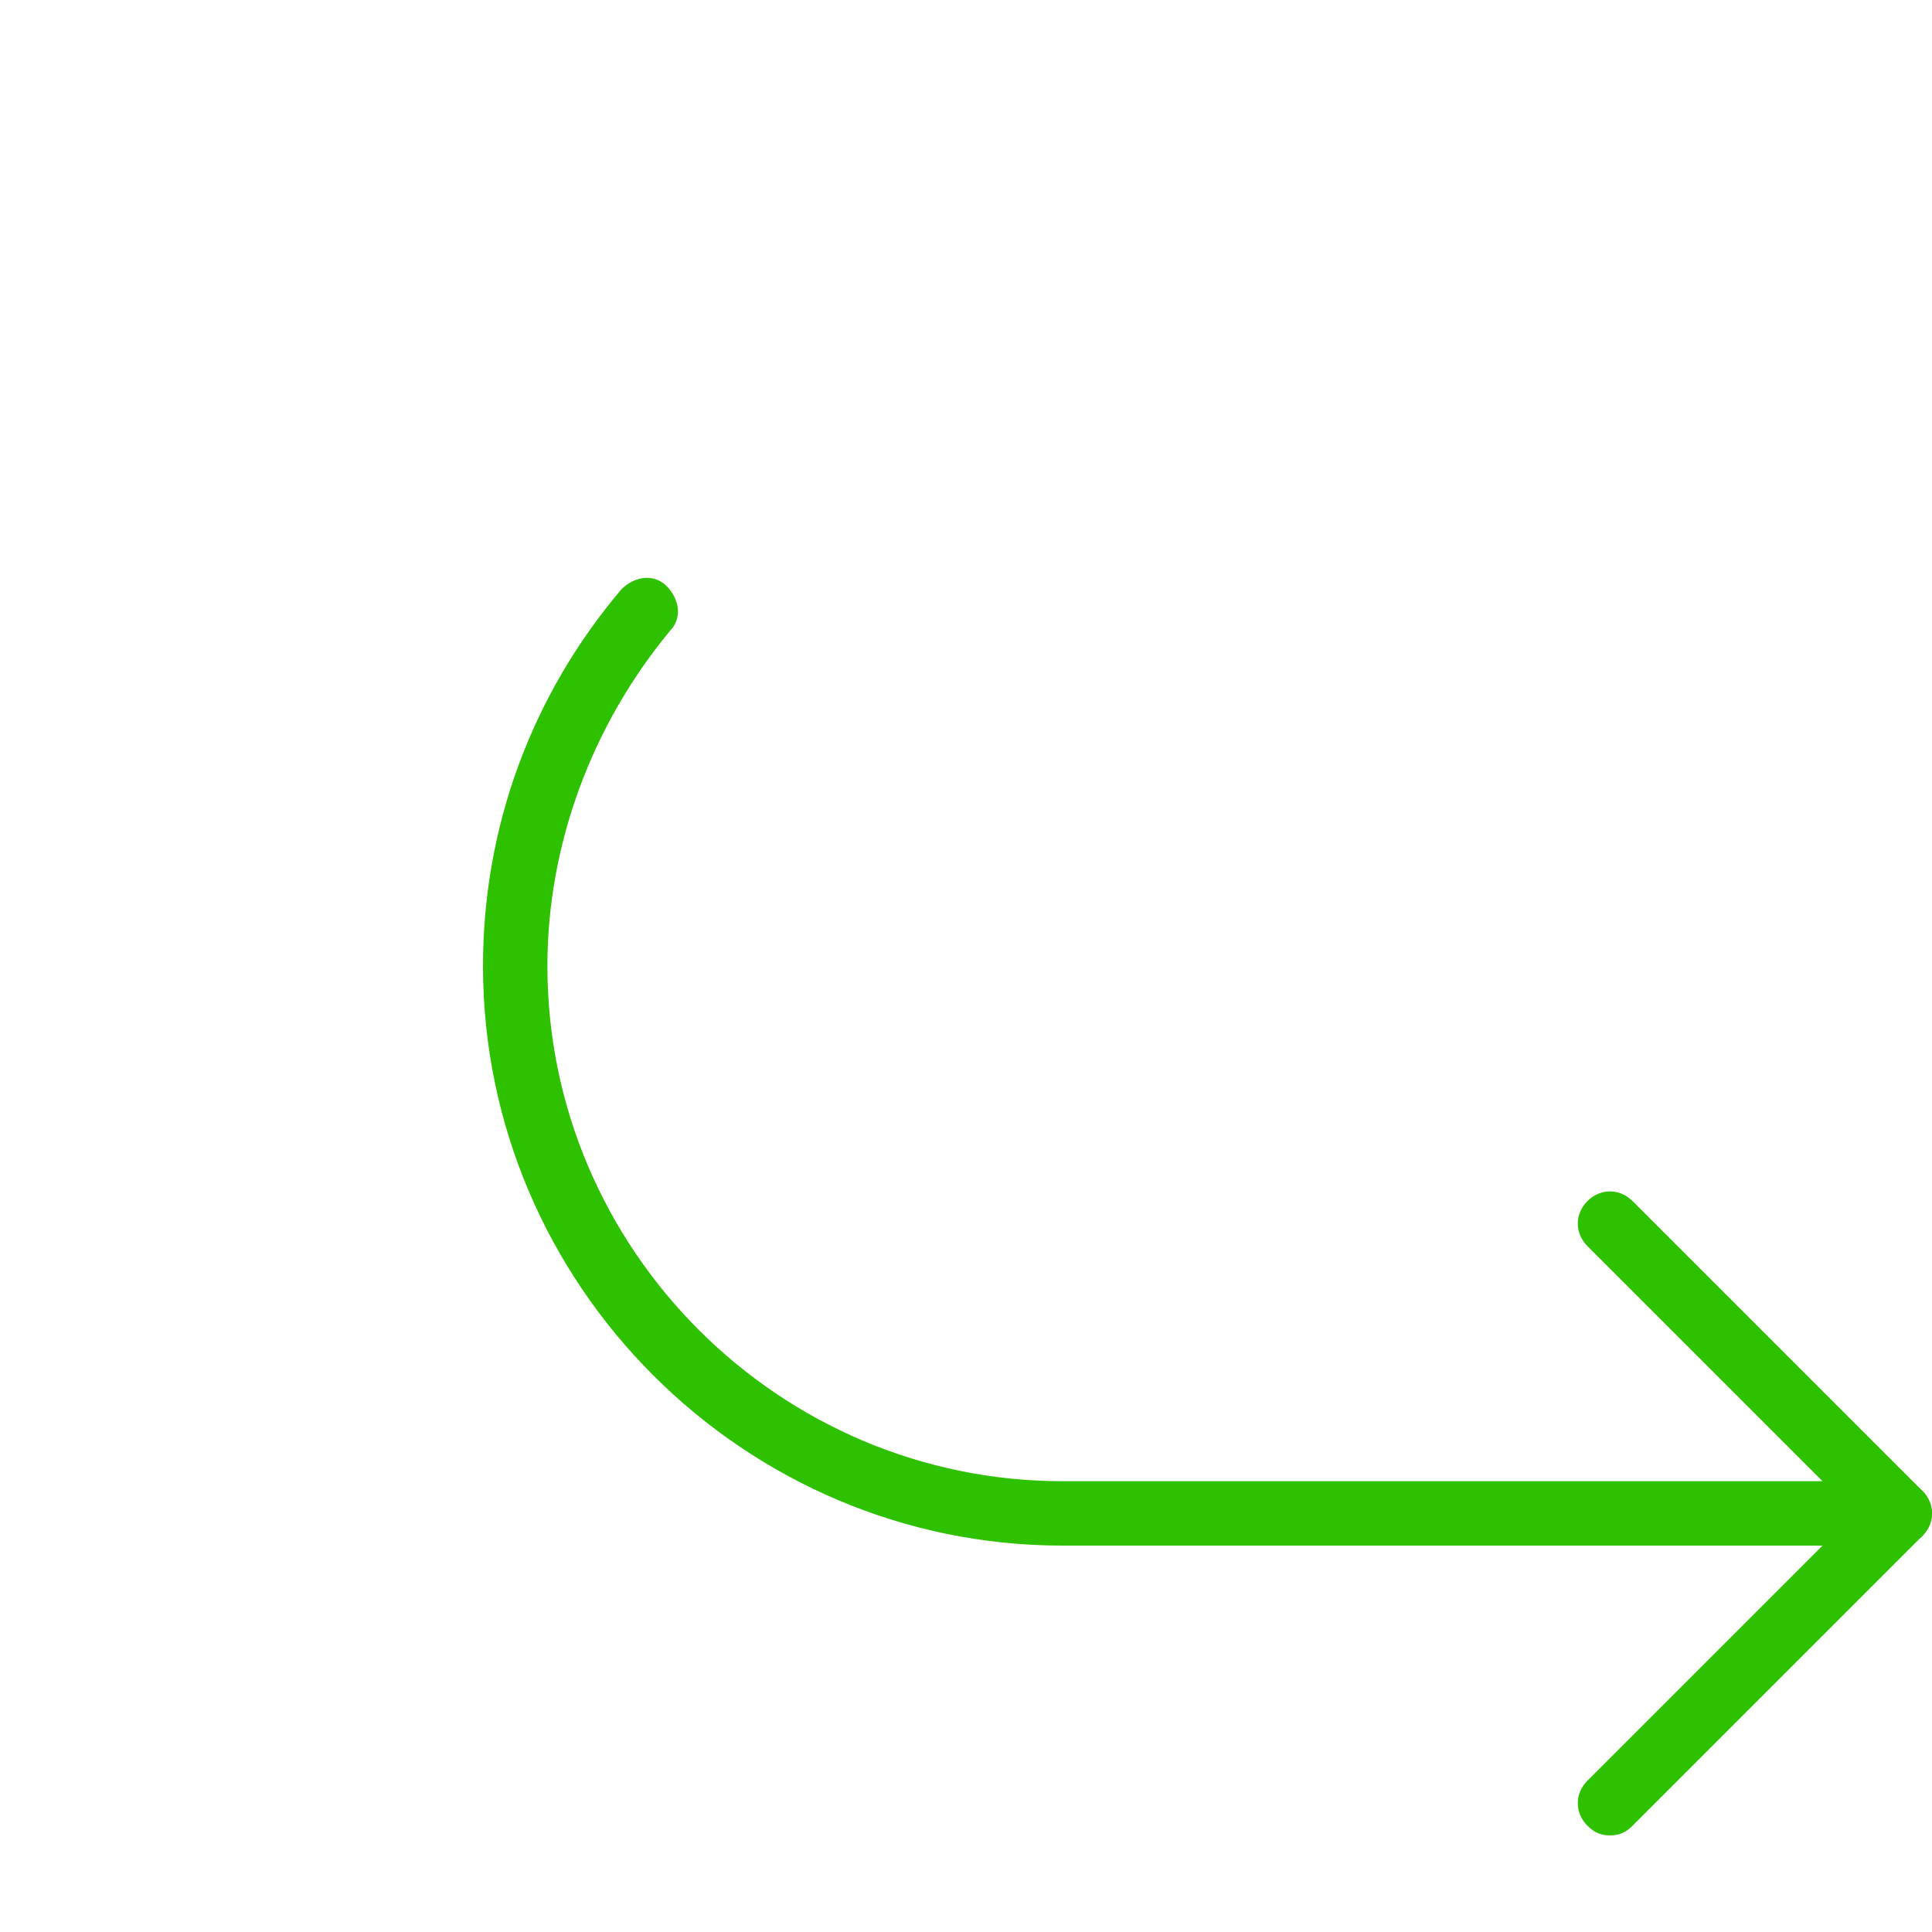
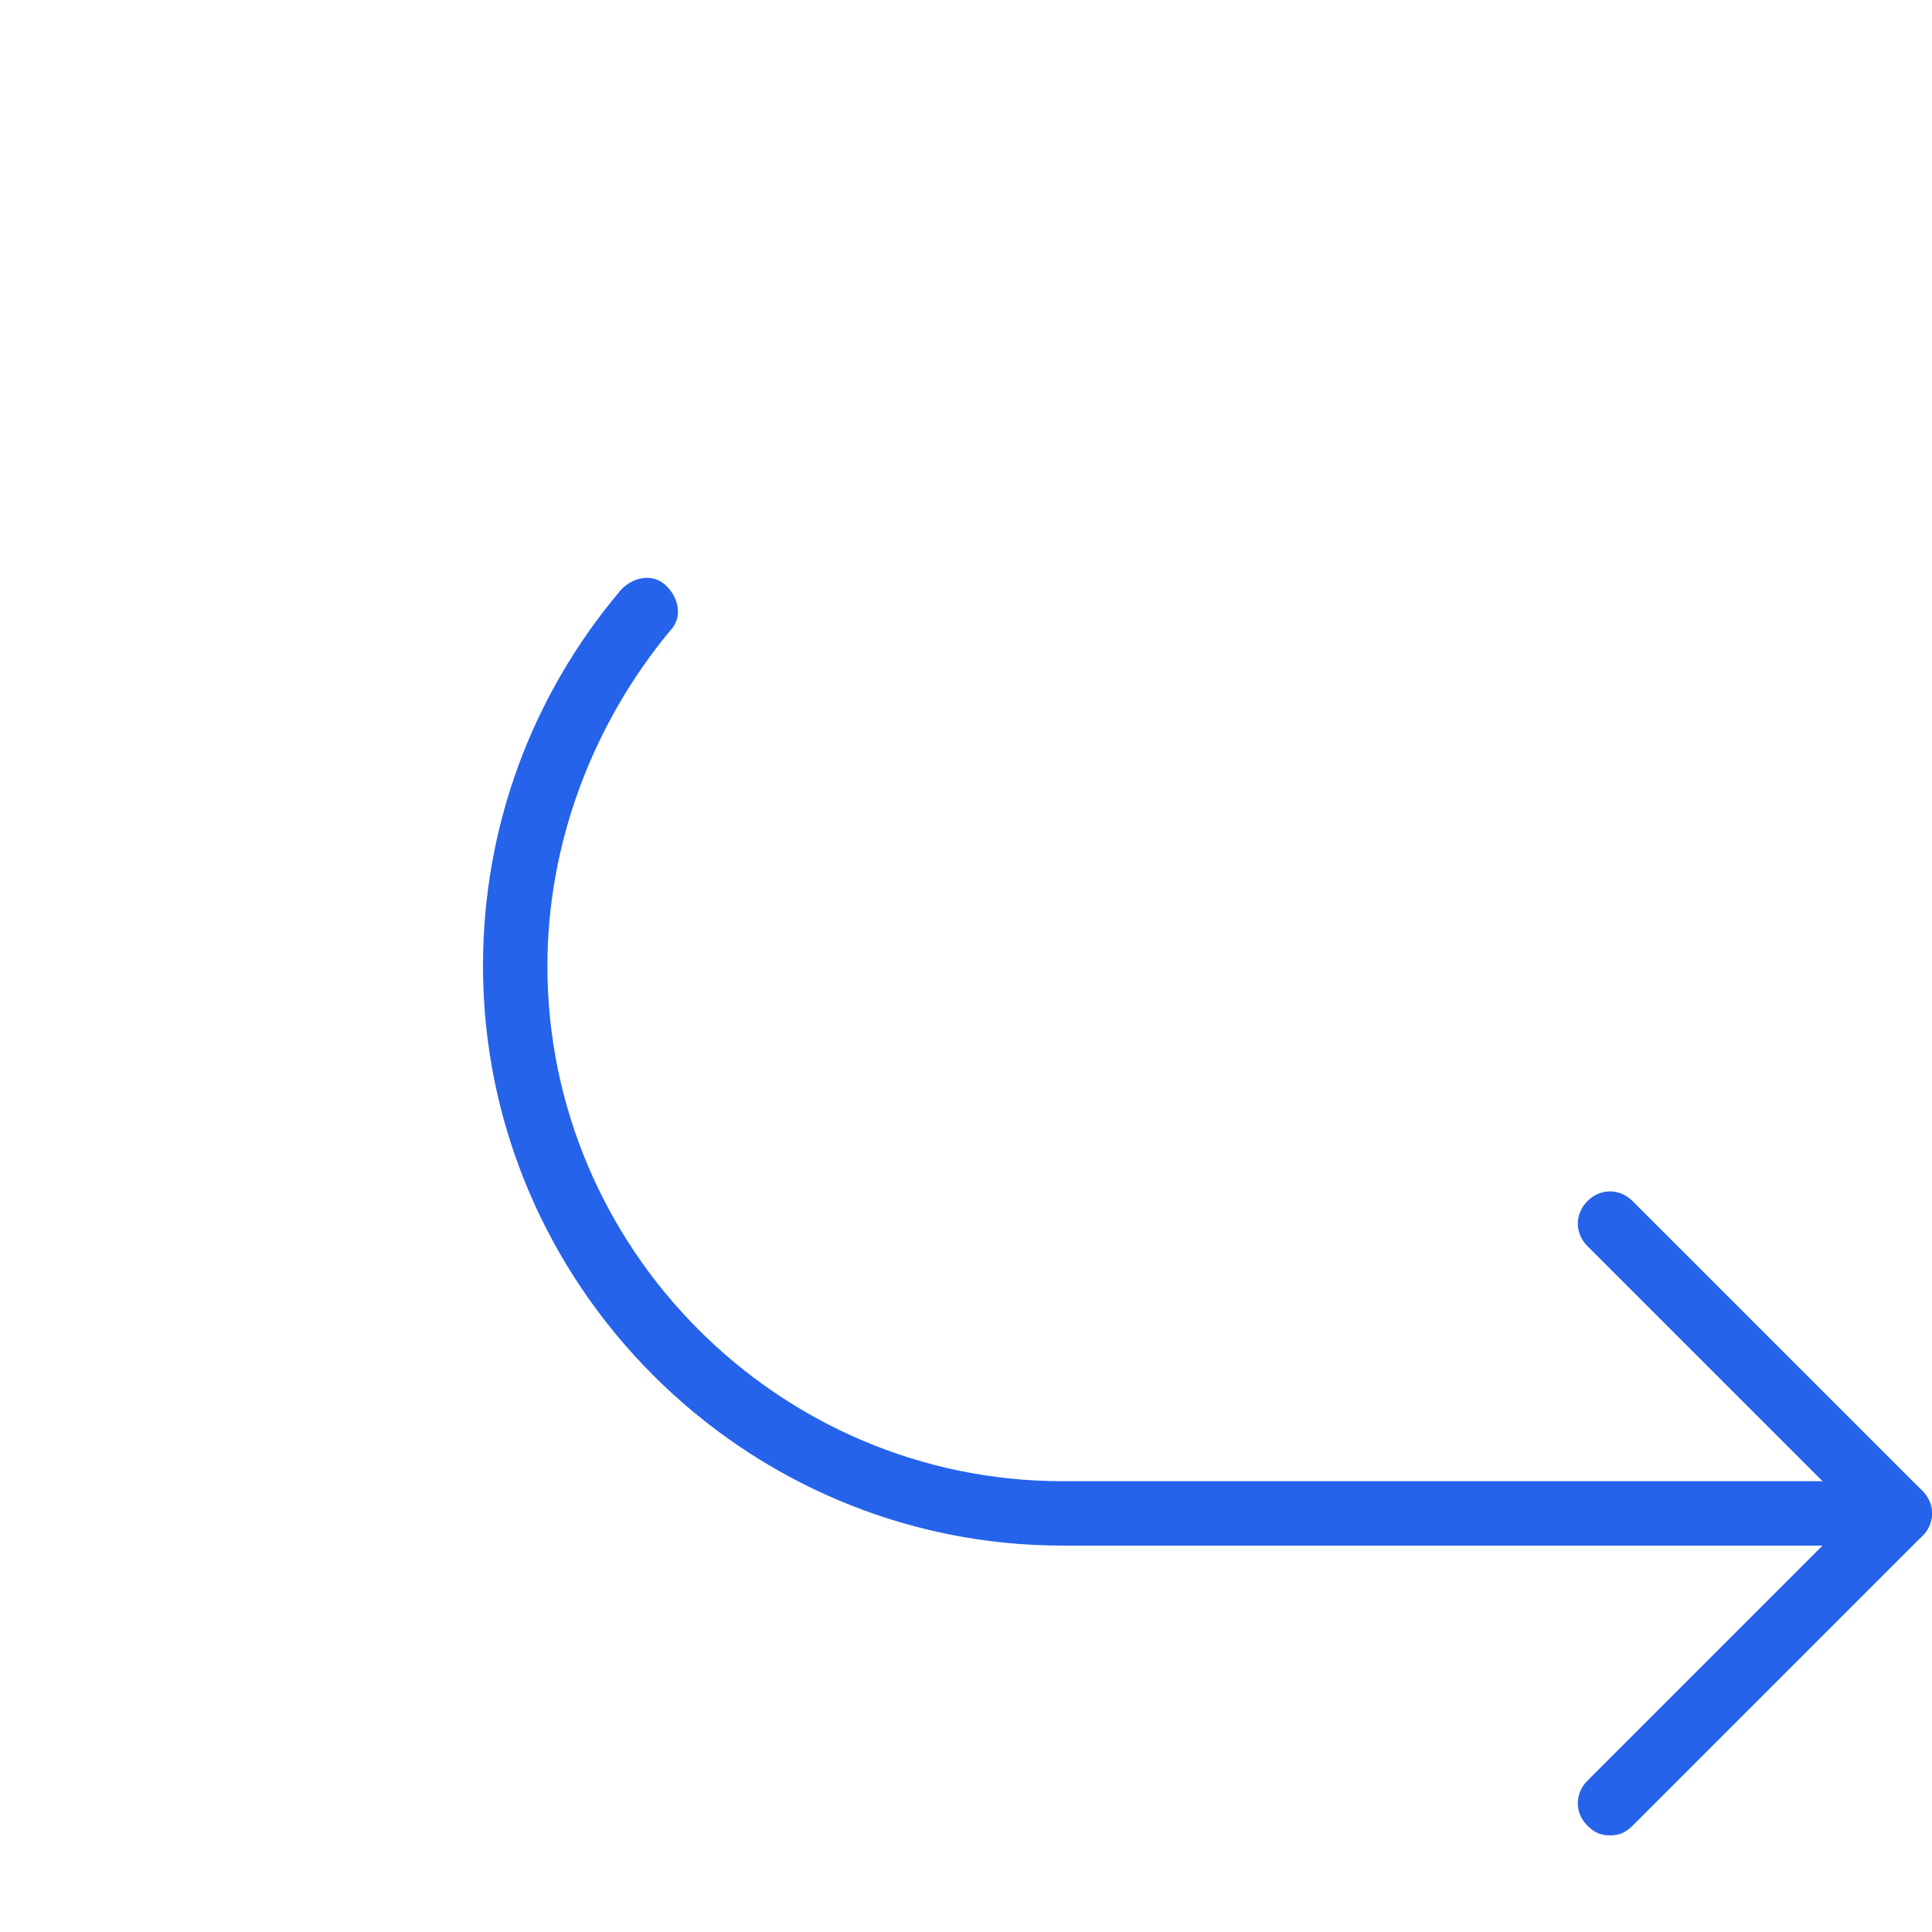
<svg xmlns="http://www.w3.org/2000/svg" version="1.1" id="Capa_1" x="0px" y="0px" viewBox="0 0 60 60" style="enable-background:new 0 0 60 60;" xml:space="preserve">
  <style type="text/css">
	.st1{fill:url(#SVGID_1_);}
</style>
  <g>
    <linearGradient id="SVGID_1_" gradientUnits="userSpaceOnUse">
-       <stop offset="0" style="stop-color:#2DC100" />
-       <stop offset="1" style="stop-color:#2DC100" />
+       <stop offset="0" style="stop-color:#2563EB" />
+       <stop offset="1" style="stop-color:#2563EB" />
    </linearGradient>
    <path class="st1" d="M15,30c0-4.3,1.5-8.4,4.3-11.7c0.4-0.4,1-0.5,1.4-0.1c0.4,0.4,0.5,1,0.1,1.4C18.4,22.5,17,26.2,17,30   c0,8.8,7.2,16,16,16h24c0.6,0,1,0.4,1,1s-0.4,1-1,1H33C23.1,48,15,39.9,15,30z" />
    <path class="st1" d="M49.3,56.7c-0.4-0.4-0.4-1,0-1.4l9-9c0.4-0.4,1-0.4,1.4,0c0.4,0.4,0.4,1,0,1.4l-9,9C50.5,56.9,50.3,57,50,57   S49.5,56.9,49.3,56.7z" />
    <path class="st1" d="M58.3,47.7l-9-9c-0.4-0.4-0.4-1,0-1.4s1-0.4,1.4,0l9,9c0.4,0.4,0.4,1,0,1.4C59.5,47.9,59.3,48,59,48   S58.5,47.9,58.3,47.7z" />
  </g>
</svg>
